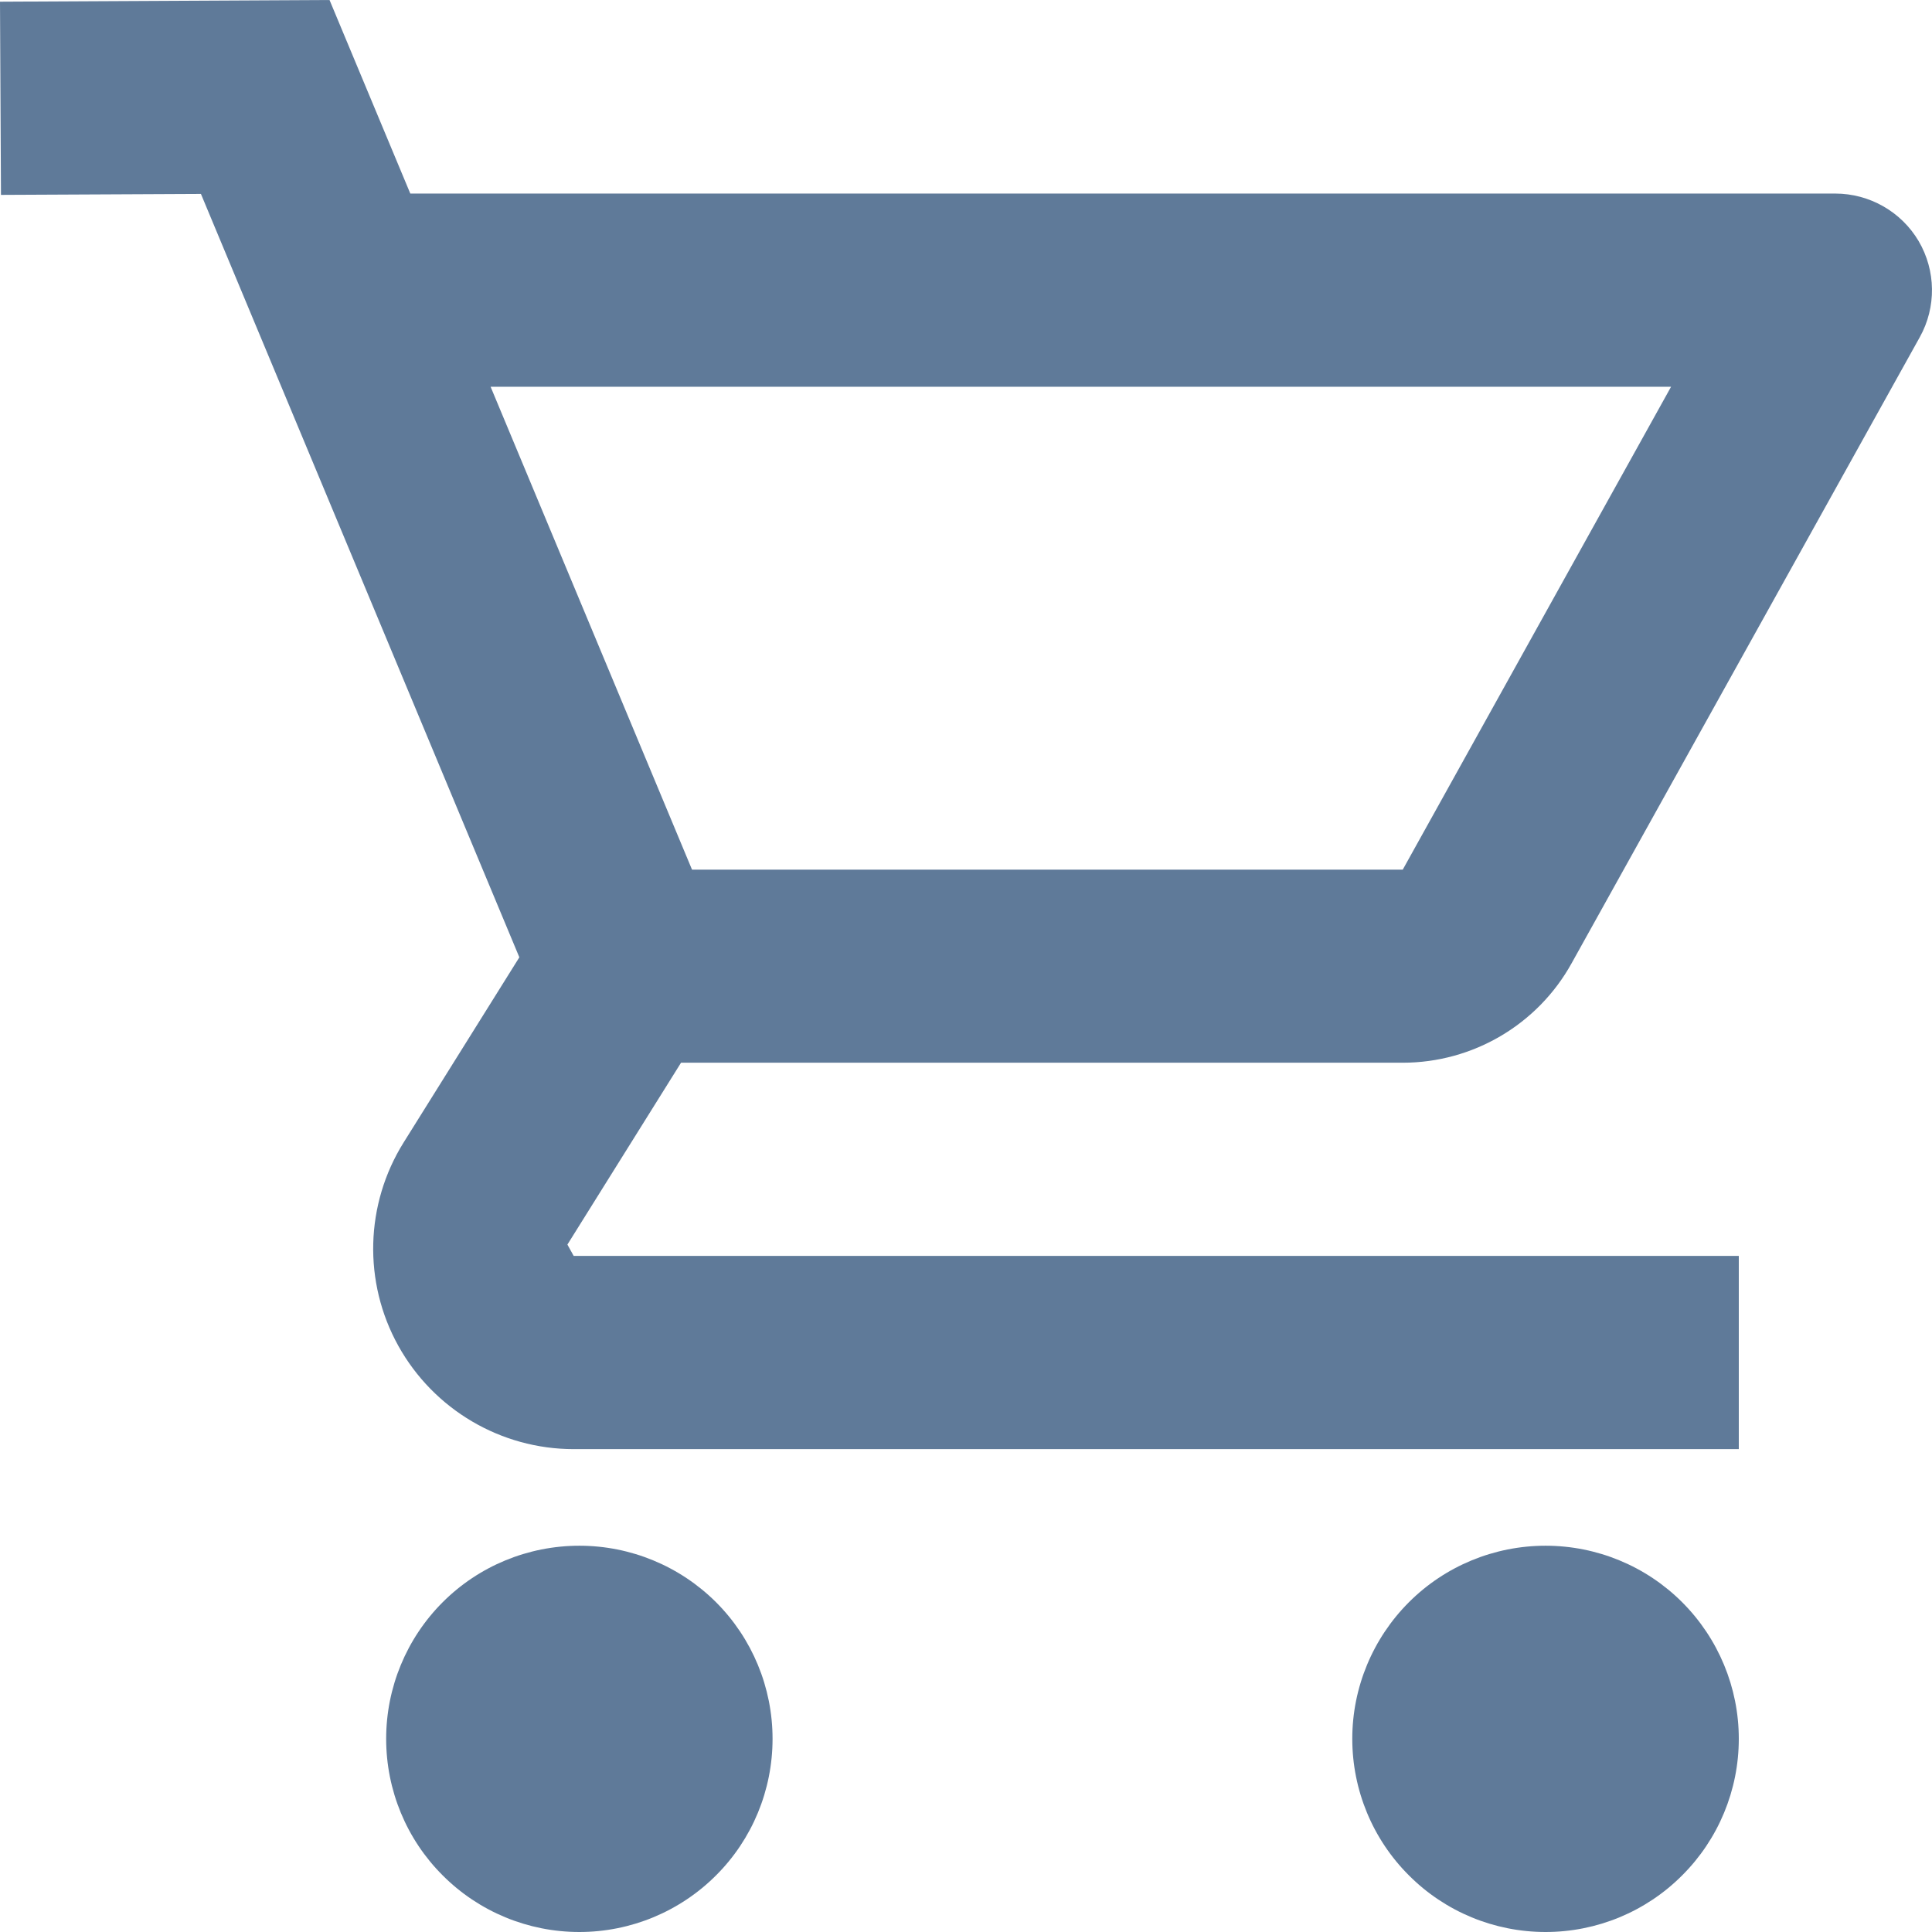
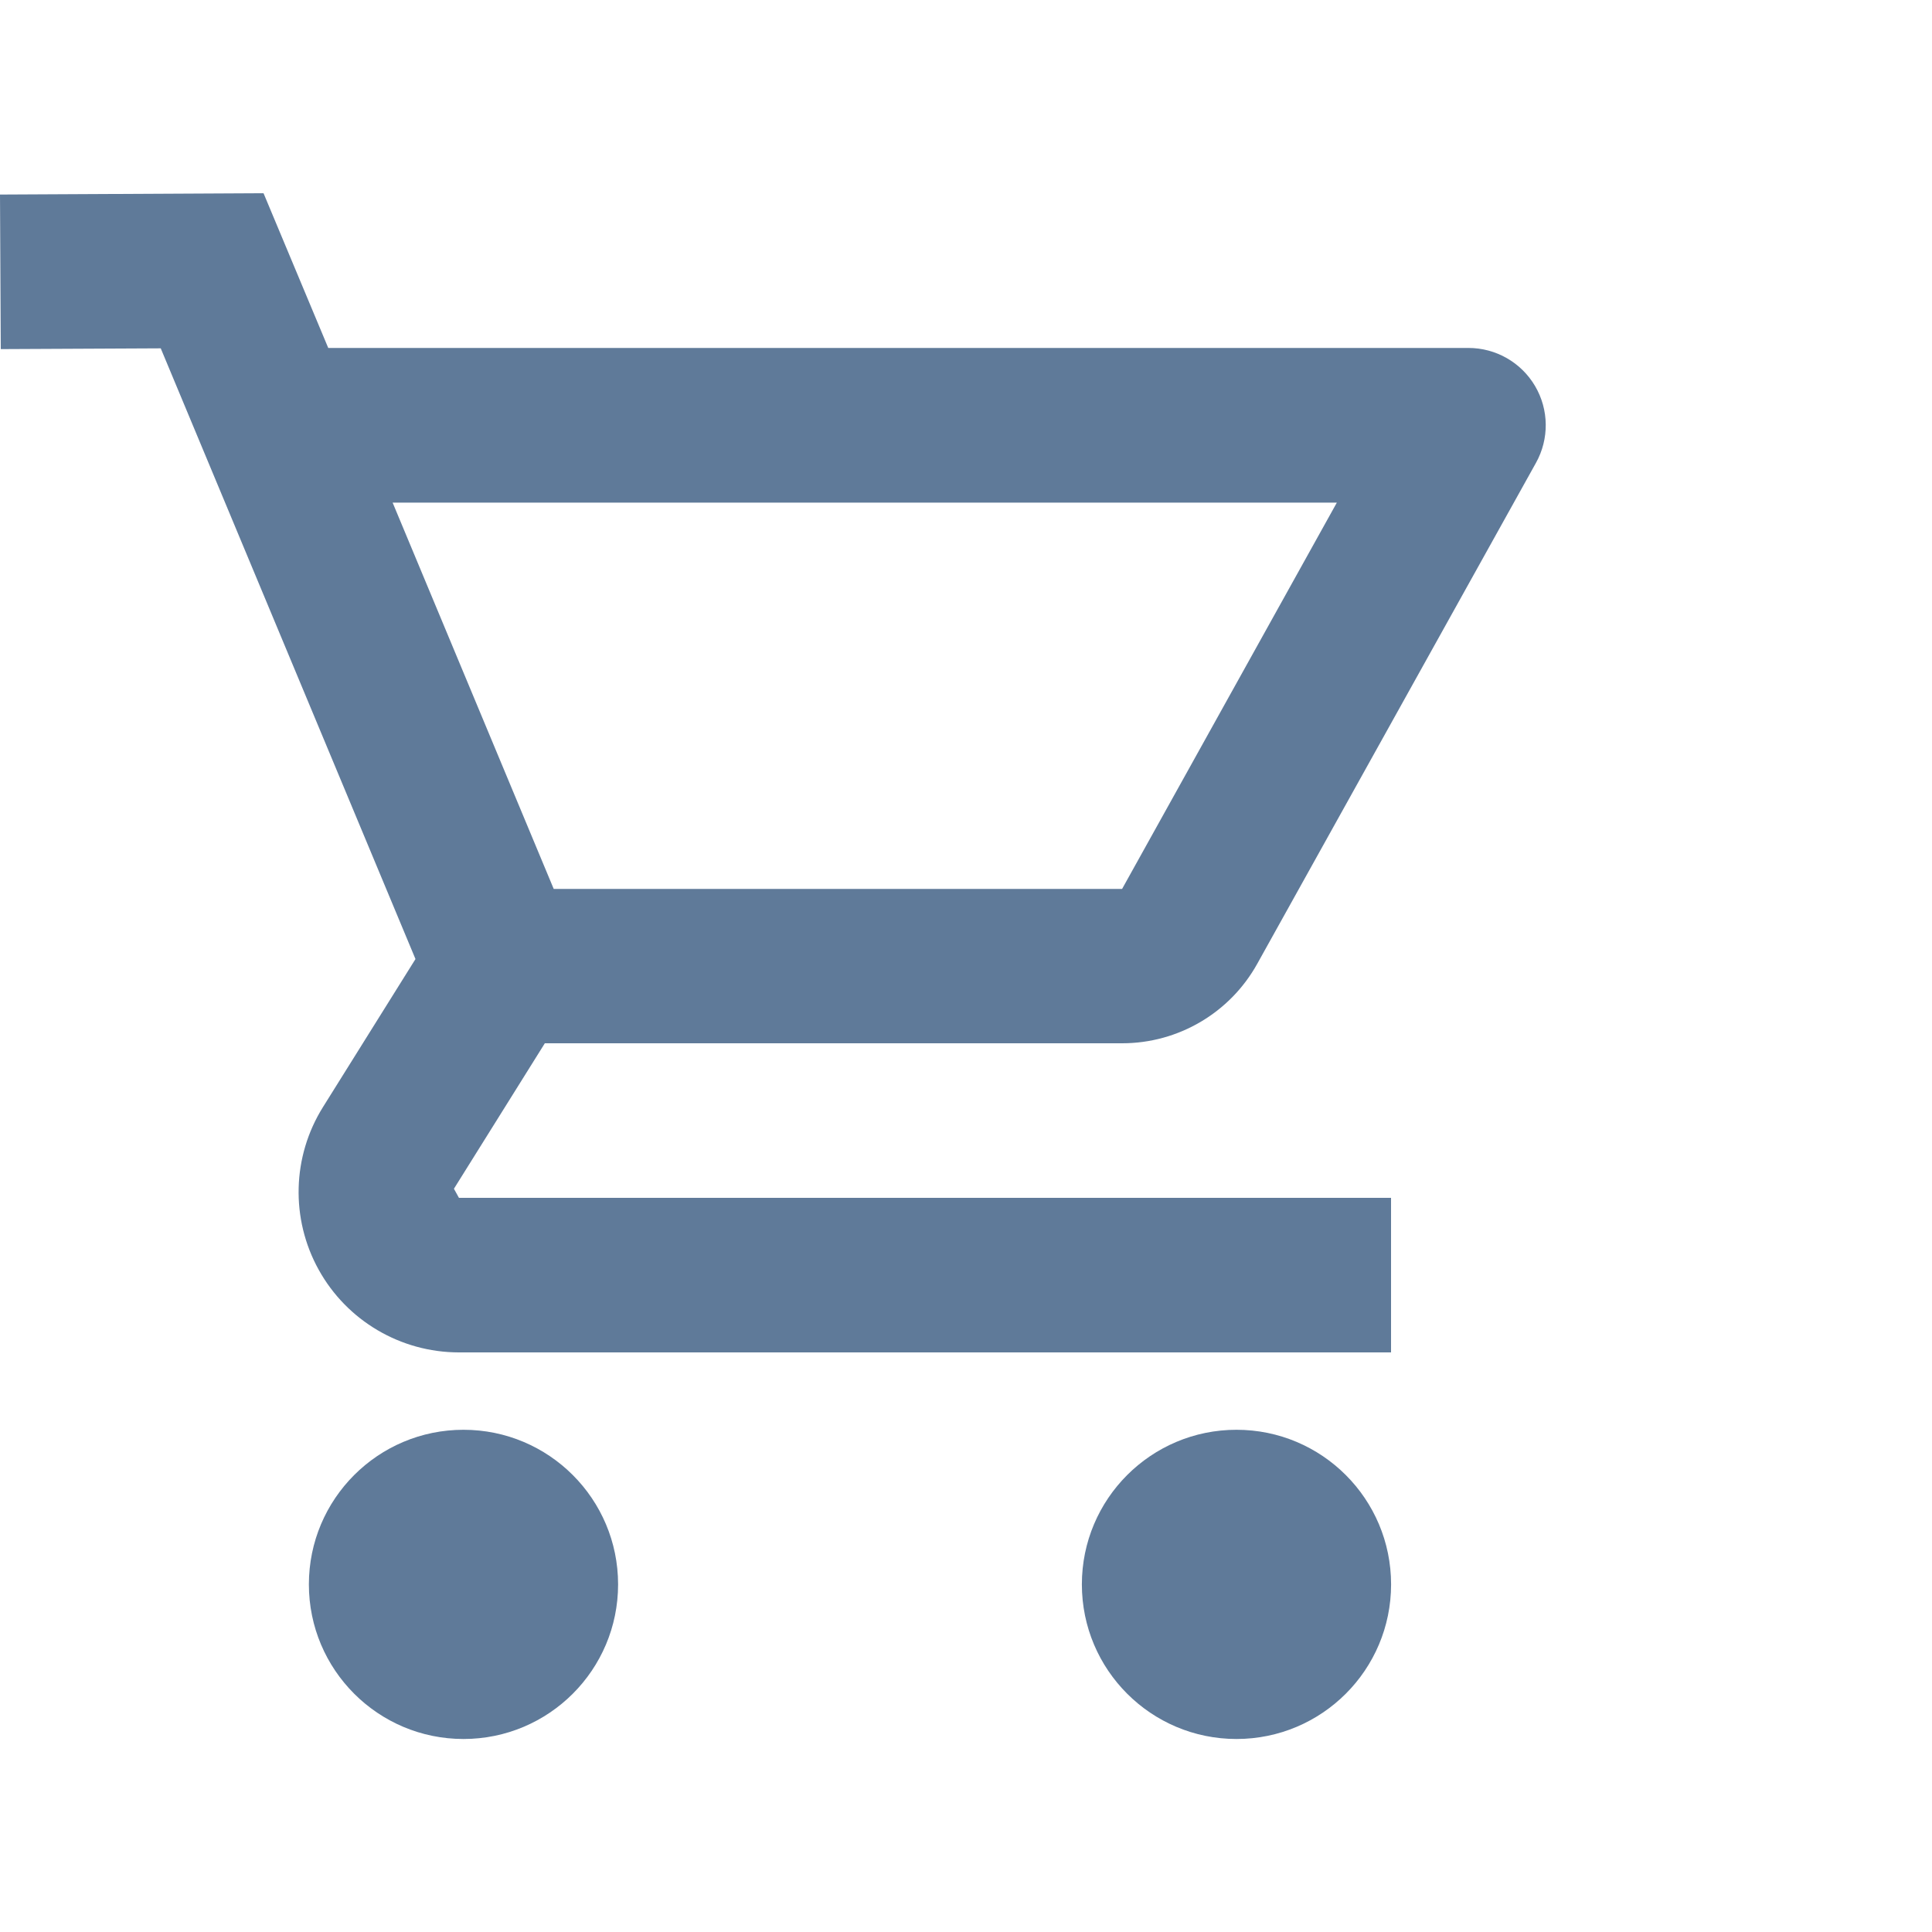
- <svg xmlns="http://www.w3.org/2000/svg" width="16" height="16" viewBox="0 0 16 16" fill="none">
-   <path d="M2.729 0L0 0.014L0.008 1.614L1.664 1.606L4.301 7.928L3.343 9.461C3.023 9.973 3.006 10.619 3.299 11.146C3.592 11.673 4.148 12.001 4.751 12.001H14.4V10.401H4.751L4.699 10.307L5.64 8.801H11.617C12.198 8.801 12.734 8.485 13.015 7.978L15.899 2.792C16.037 2.544 16.033 2.241 15.889 1.996C15.745 1.753 15.482 1.603 15.199 1.603H3.398L2.729 0ZM4.063 3.203H13.839L11.617 7.202H5.731L4.063 3.203ZM4.798 12.801C4.373 12.801 3.966 12.969 3.666 13.269C3.366 13.569 3.198 13.976 3.198 14.4C3.198 14.825 3.366 15.232 3.666 15.531C3.966 15.832 4.373 16 4.798 16C5.222 16 5.629 15.832 5.93 15.531C6.23 15.232 6.398 14.825 6.398 14.4C6.398 13.976 6.23 13.569 5.93 13.269C5.629 12.969 5.222 12.801 4.798 12.801ZM12.8 12.801C12.375 12.801 11.968 12.969 11.668 13.269C11.368 13.569 11.199 13.976 11.199 14.4C11.199 14.825 11.368 15.232 11.668 15.531C11.968 15.832 12.375 16 12.8 16C13.224 16 13.631 15.832 13.931 15.531C14.231 15.232 14.4 14.825 14.4 14.4C14.4 13.976 14.231 13.569 13.931 13.269C13.631 12.969 13.224 12.801 12.8 12.801Z" fill="#5F7A99" />
+ <svg xmlns="http://www.w3.org/2000/svg" fill="none" viewBox="0 -2 20 20">
+   <path fill="#5F7A99" d="M2.729 0 0 .014l.008 1.6 1.656-.008 2.637 6.322-.958 1.533A1.66 1.66 0 0 0 4.75 12h9.65v-1.6H4.751l-.052-.094L5.64 8.8h5.977a1.6 1.6 0 0 0 1.398-.823L15.9 2.792a.8.8 0 0 0-.7-1.19H3.398L2.728 0Zm1.334 3.203h9.776l-2.223 3.999H5.732l-1.668-4Zm.735 9.598a1.6 1.6 0 1 0 0 3.201 1.6 1.6 0 0 0 0-3.201Zm8.002 0a1.6 1.6 0 1 0 0 3.201 1.6 1.6 0 0 0 0-3.201Z" />
</svg>
